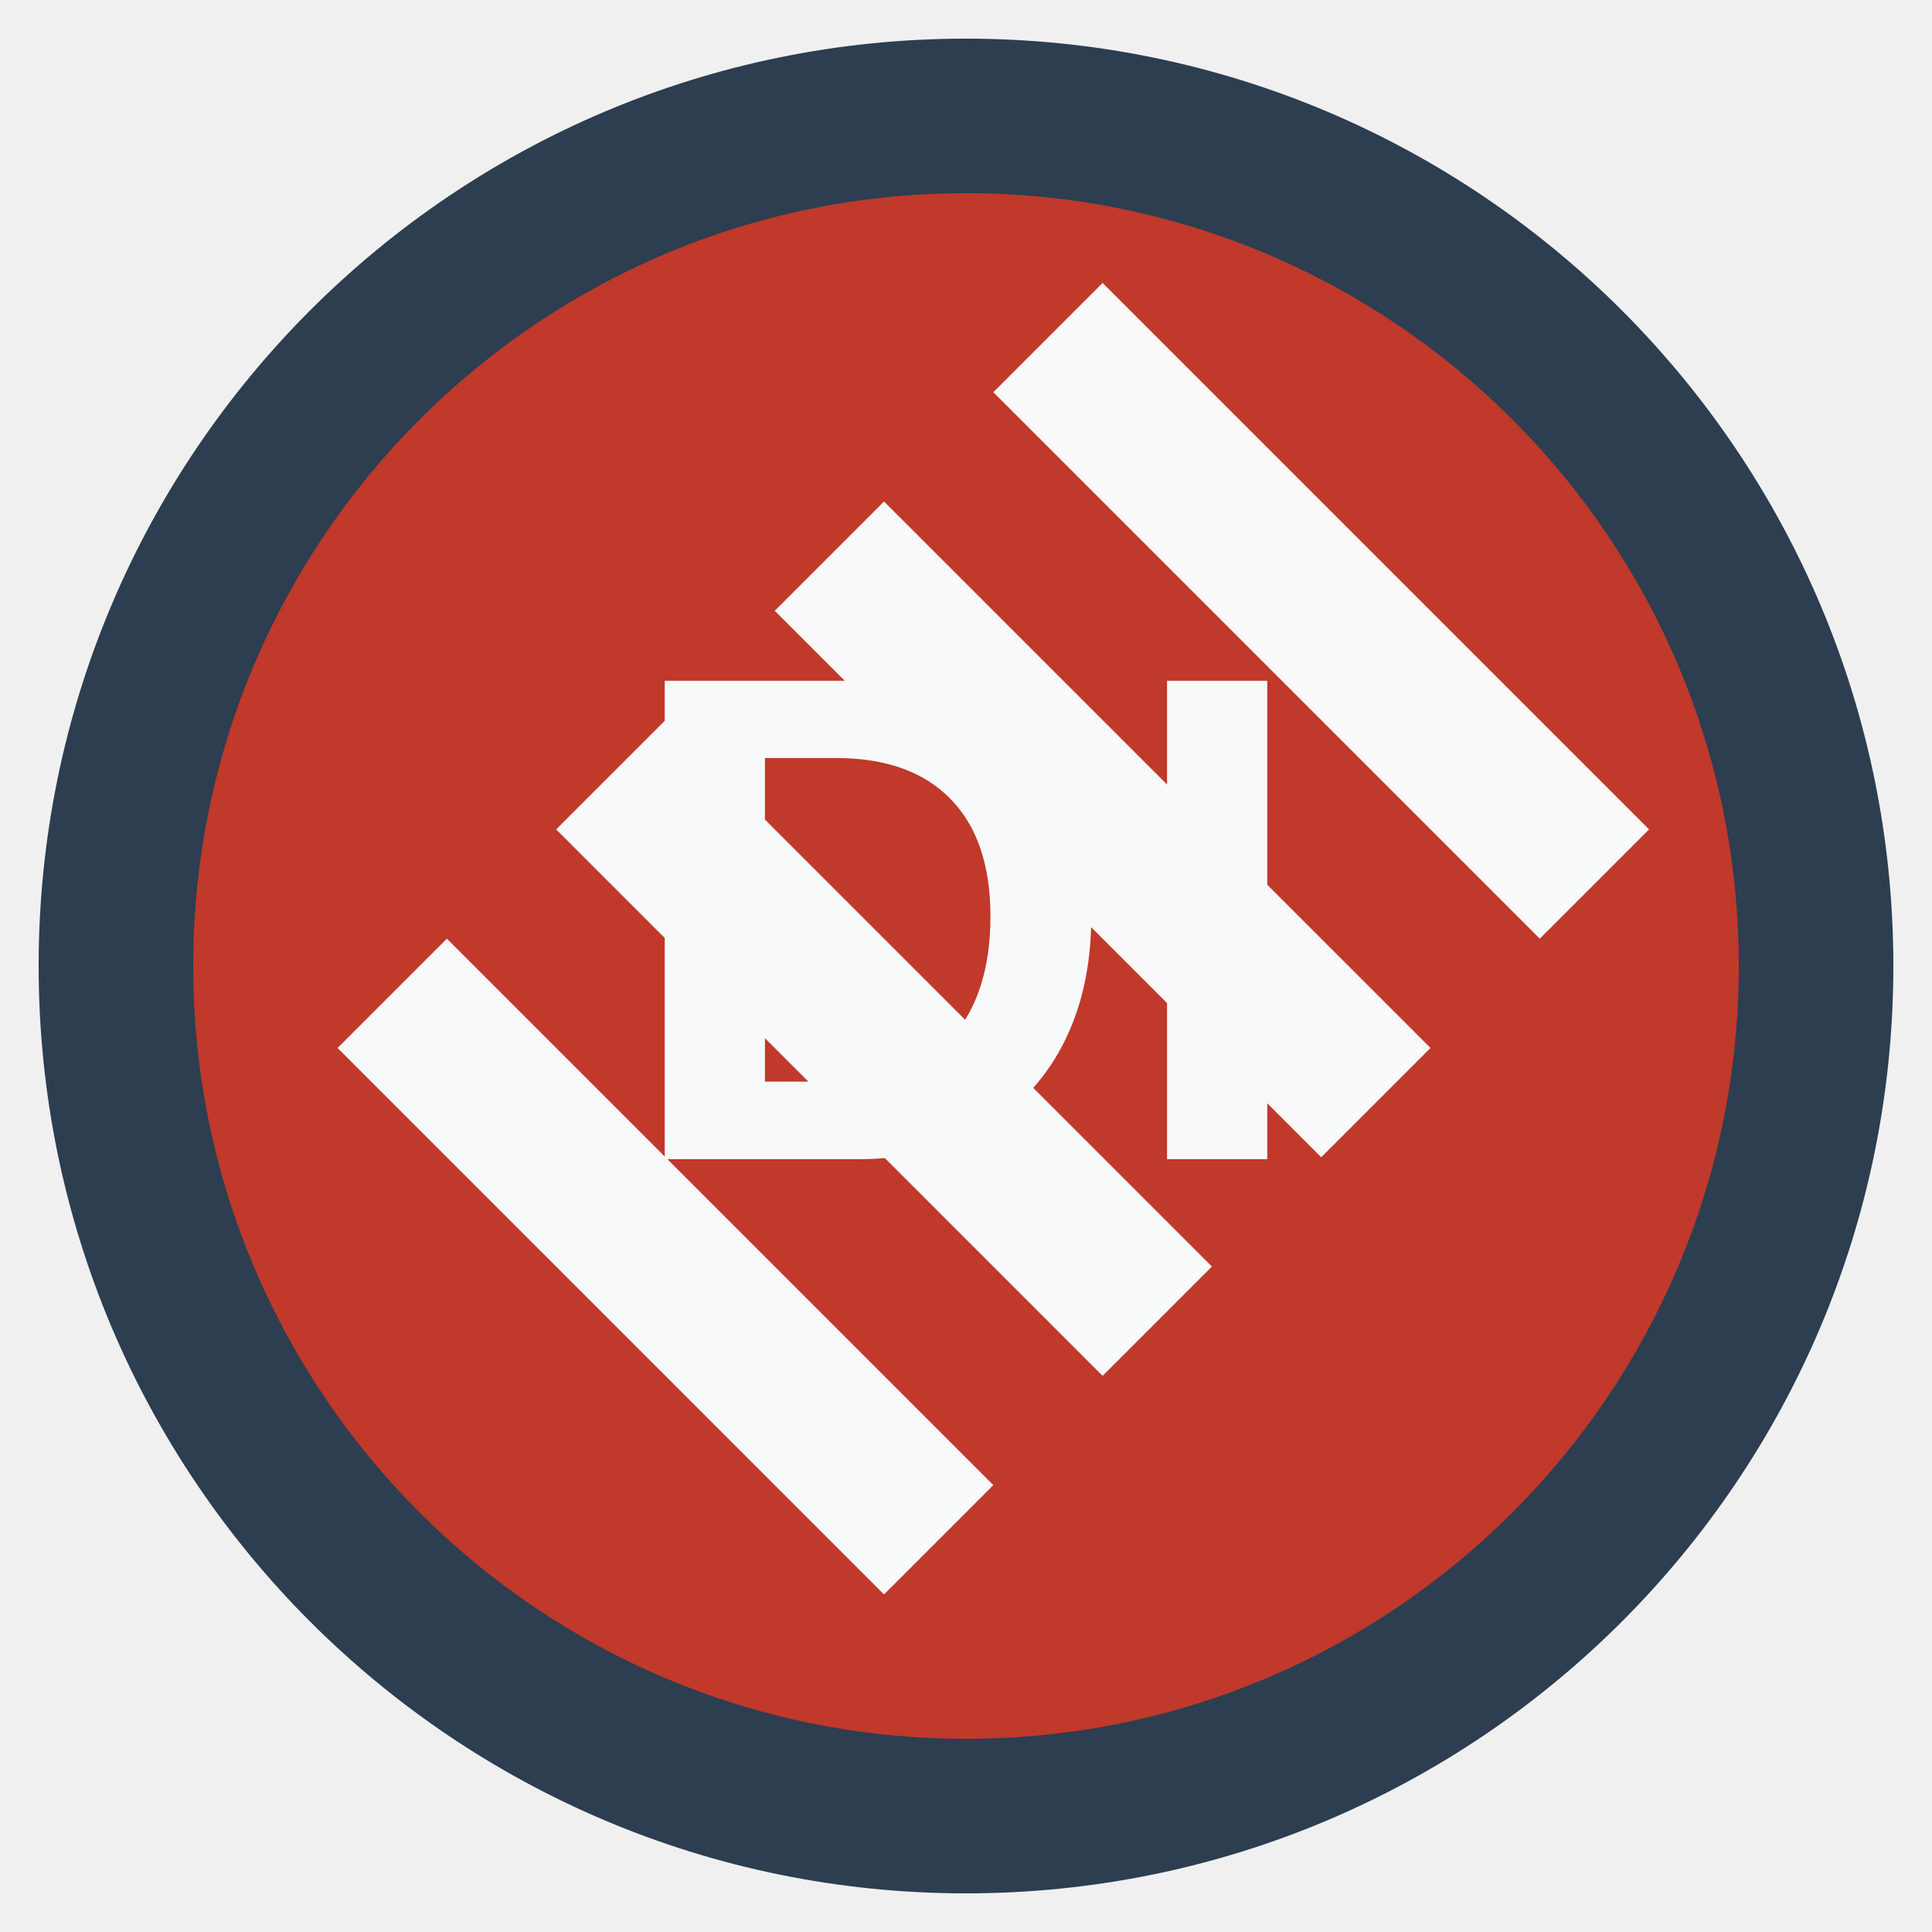
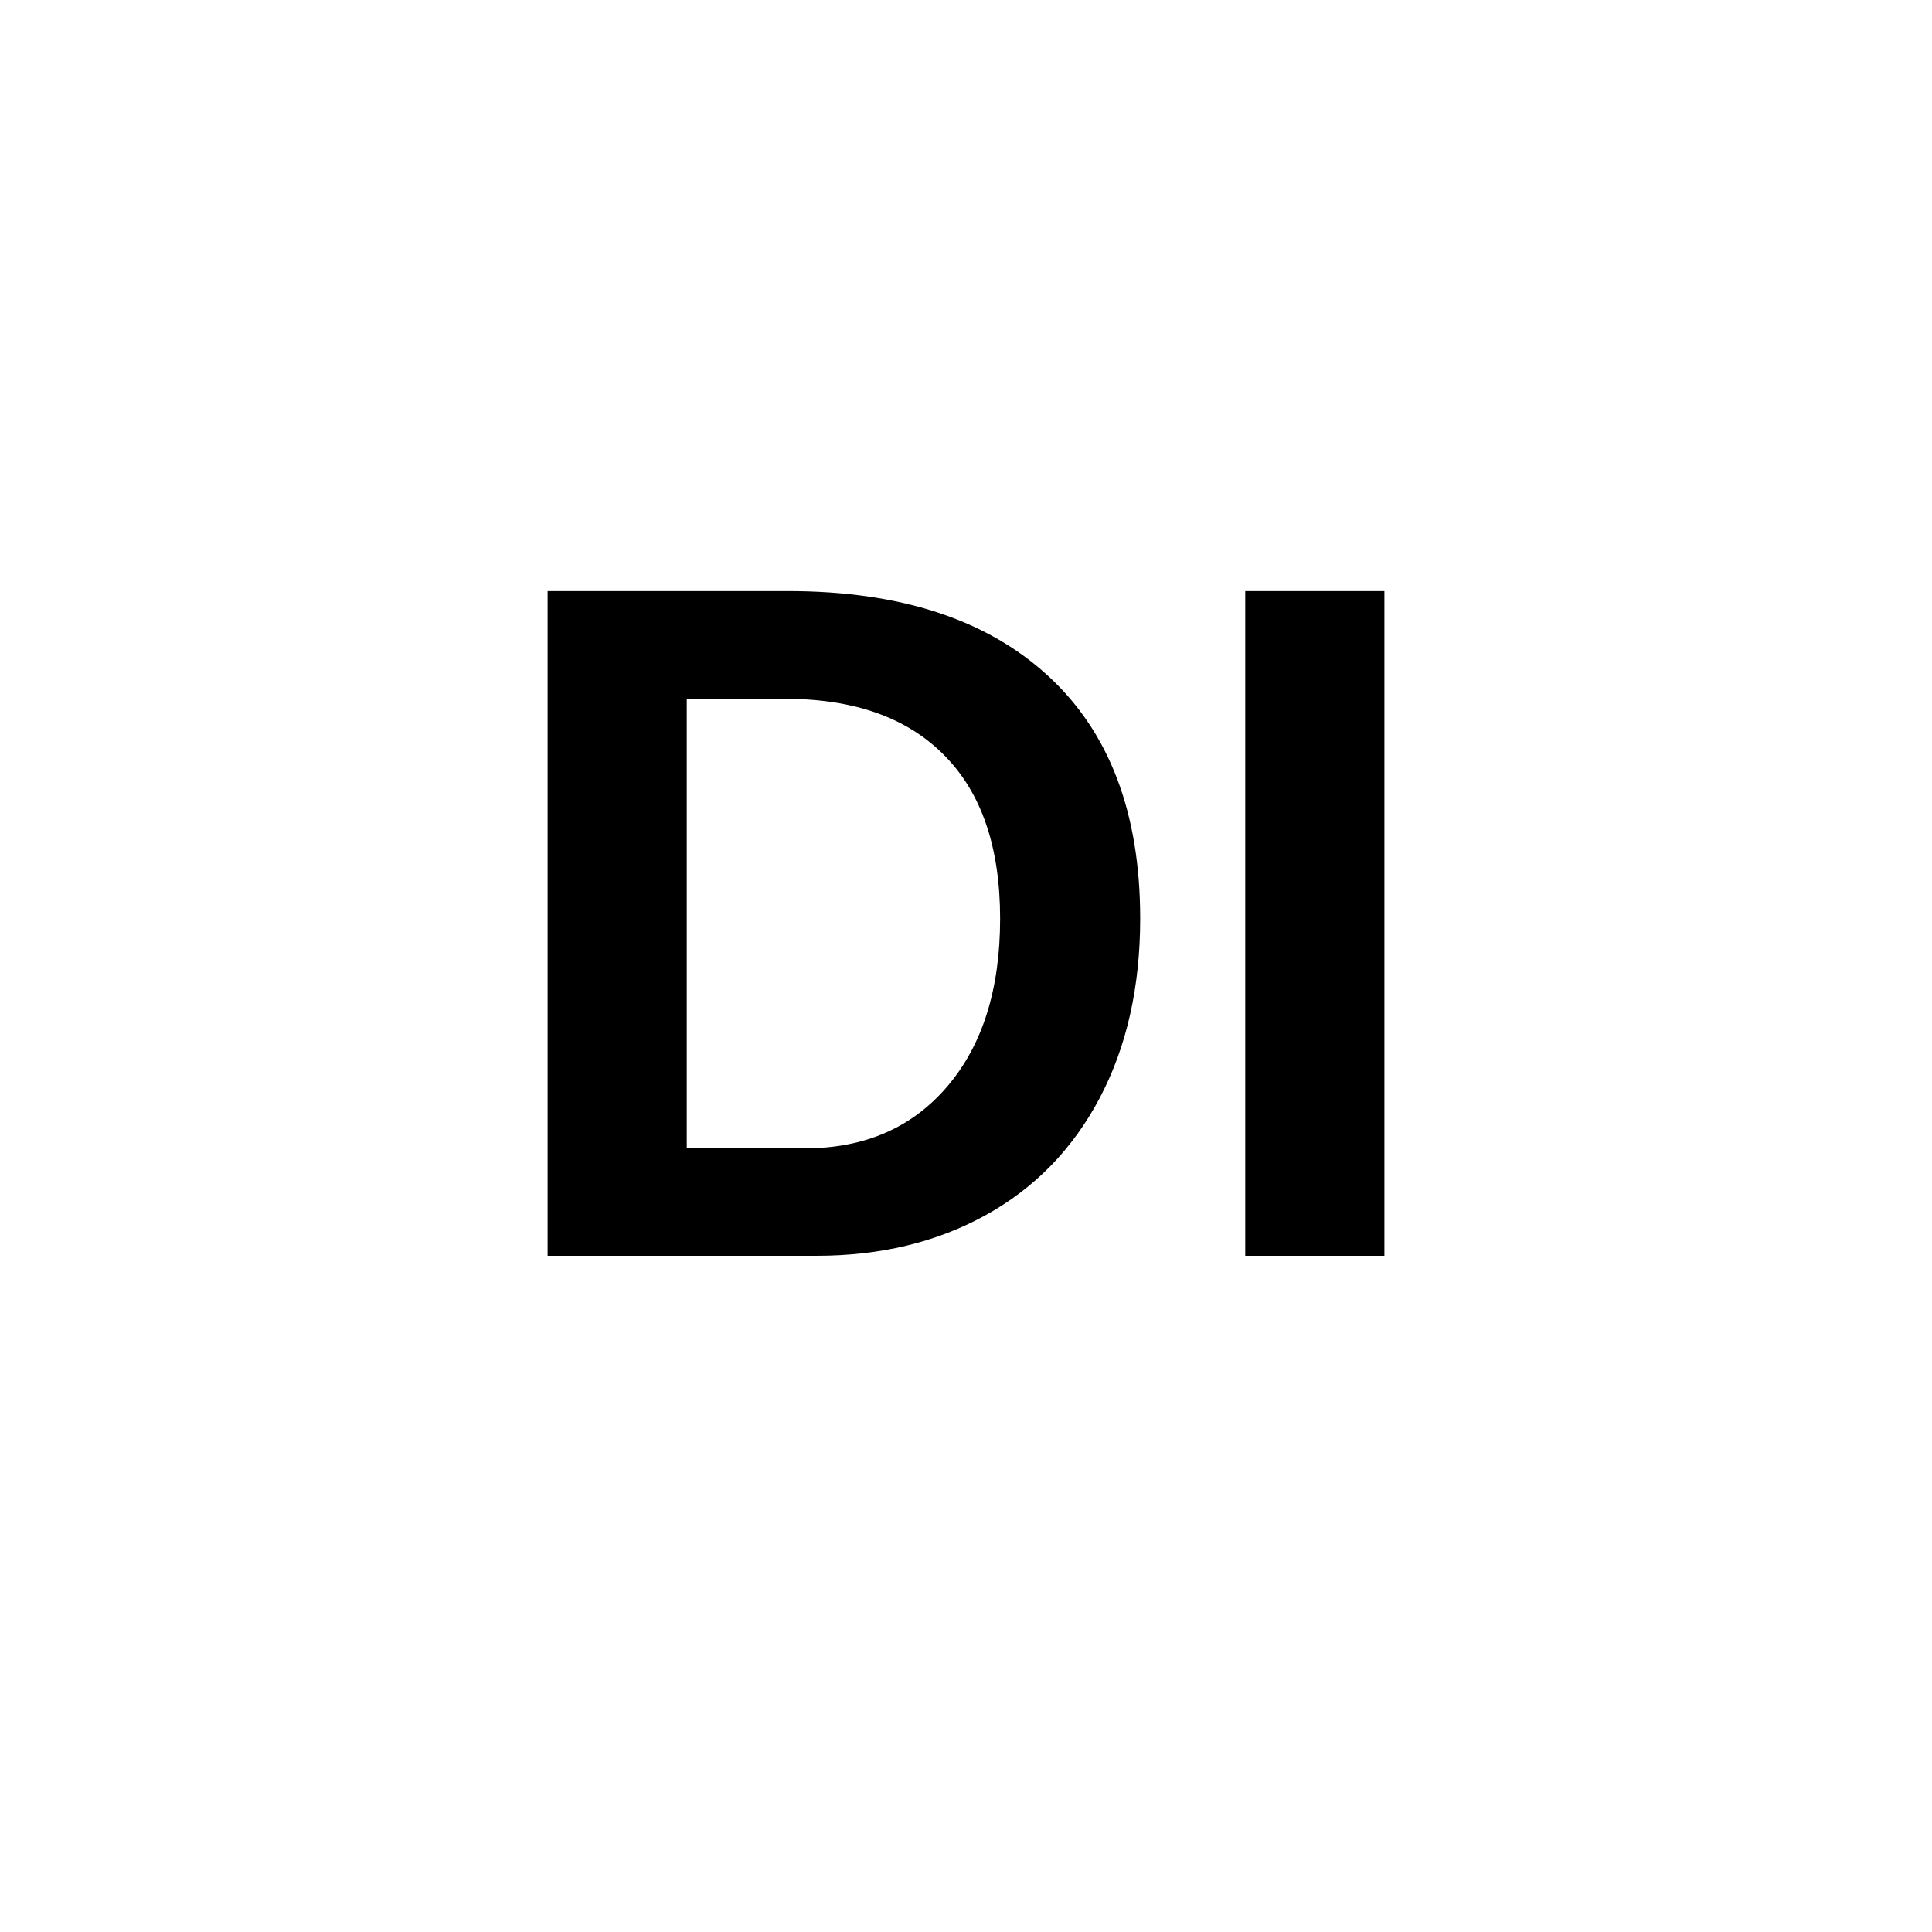
<svg xmlns="http://www.w3.org/2000/svg" viewBox="0 0 100 100" width="100" height="100">
-   <circle cx="50" cy="50" r="48" fill="#2c3e50" />
-   <circle cx="50" cy="50" r="40" fill="#c0392b" />
-   <g transform="rotate(45, 50, 50)">
-     <rect x="30" y="20" width="40" height="8" fill="#f8f9fa" />
-     <rect x="30" y="36" width="40" height="8" fill="#f8f9fa" />
-     <rect x="30" y="52" width="40" height="8" fill="#f8f9fa" />
-     <rect x="30" y="68" width="40" height="8" fill="#f8f9fa" />
-   </g>
-   <text x="50" y="60" font-family="Arial, sans-serif" font-weight="bold" font-size="36" text-anchor="middle" fill="#f8f9fa">DI</text>
+   <rect width="100" height="100" fill="#ffffff" />
+   <text x="50" y="65" font-family="Arial, sans-serif" font-weight="bold" font-size="50" text-anchor="middle" fill="#000000">DI</text>
</svg>
